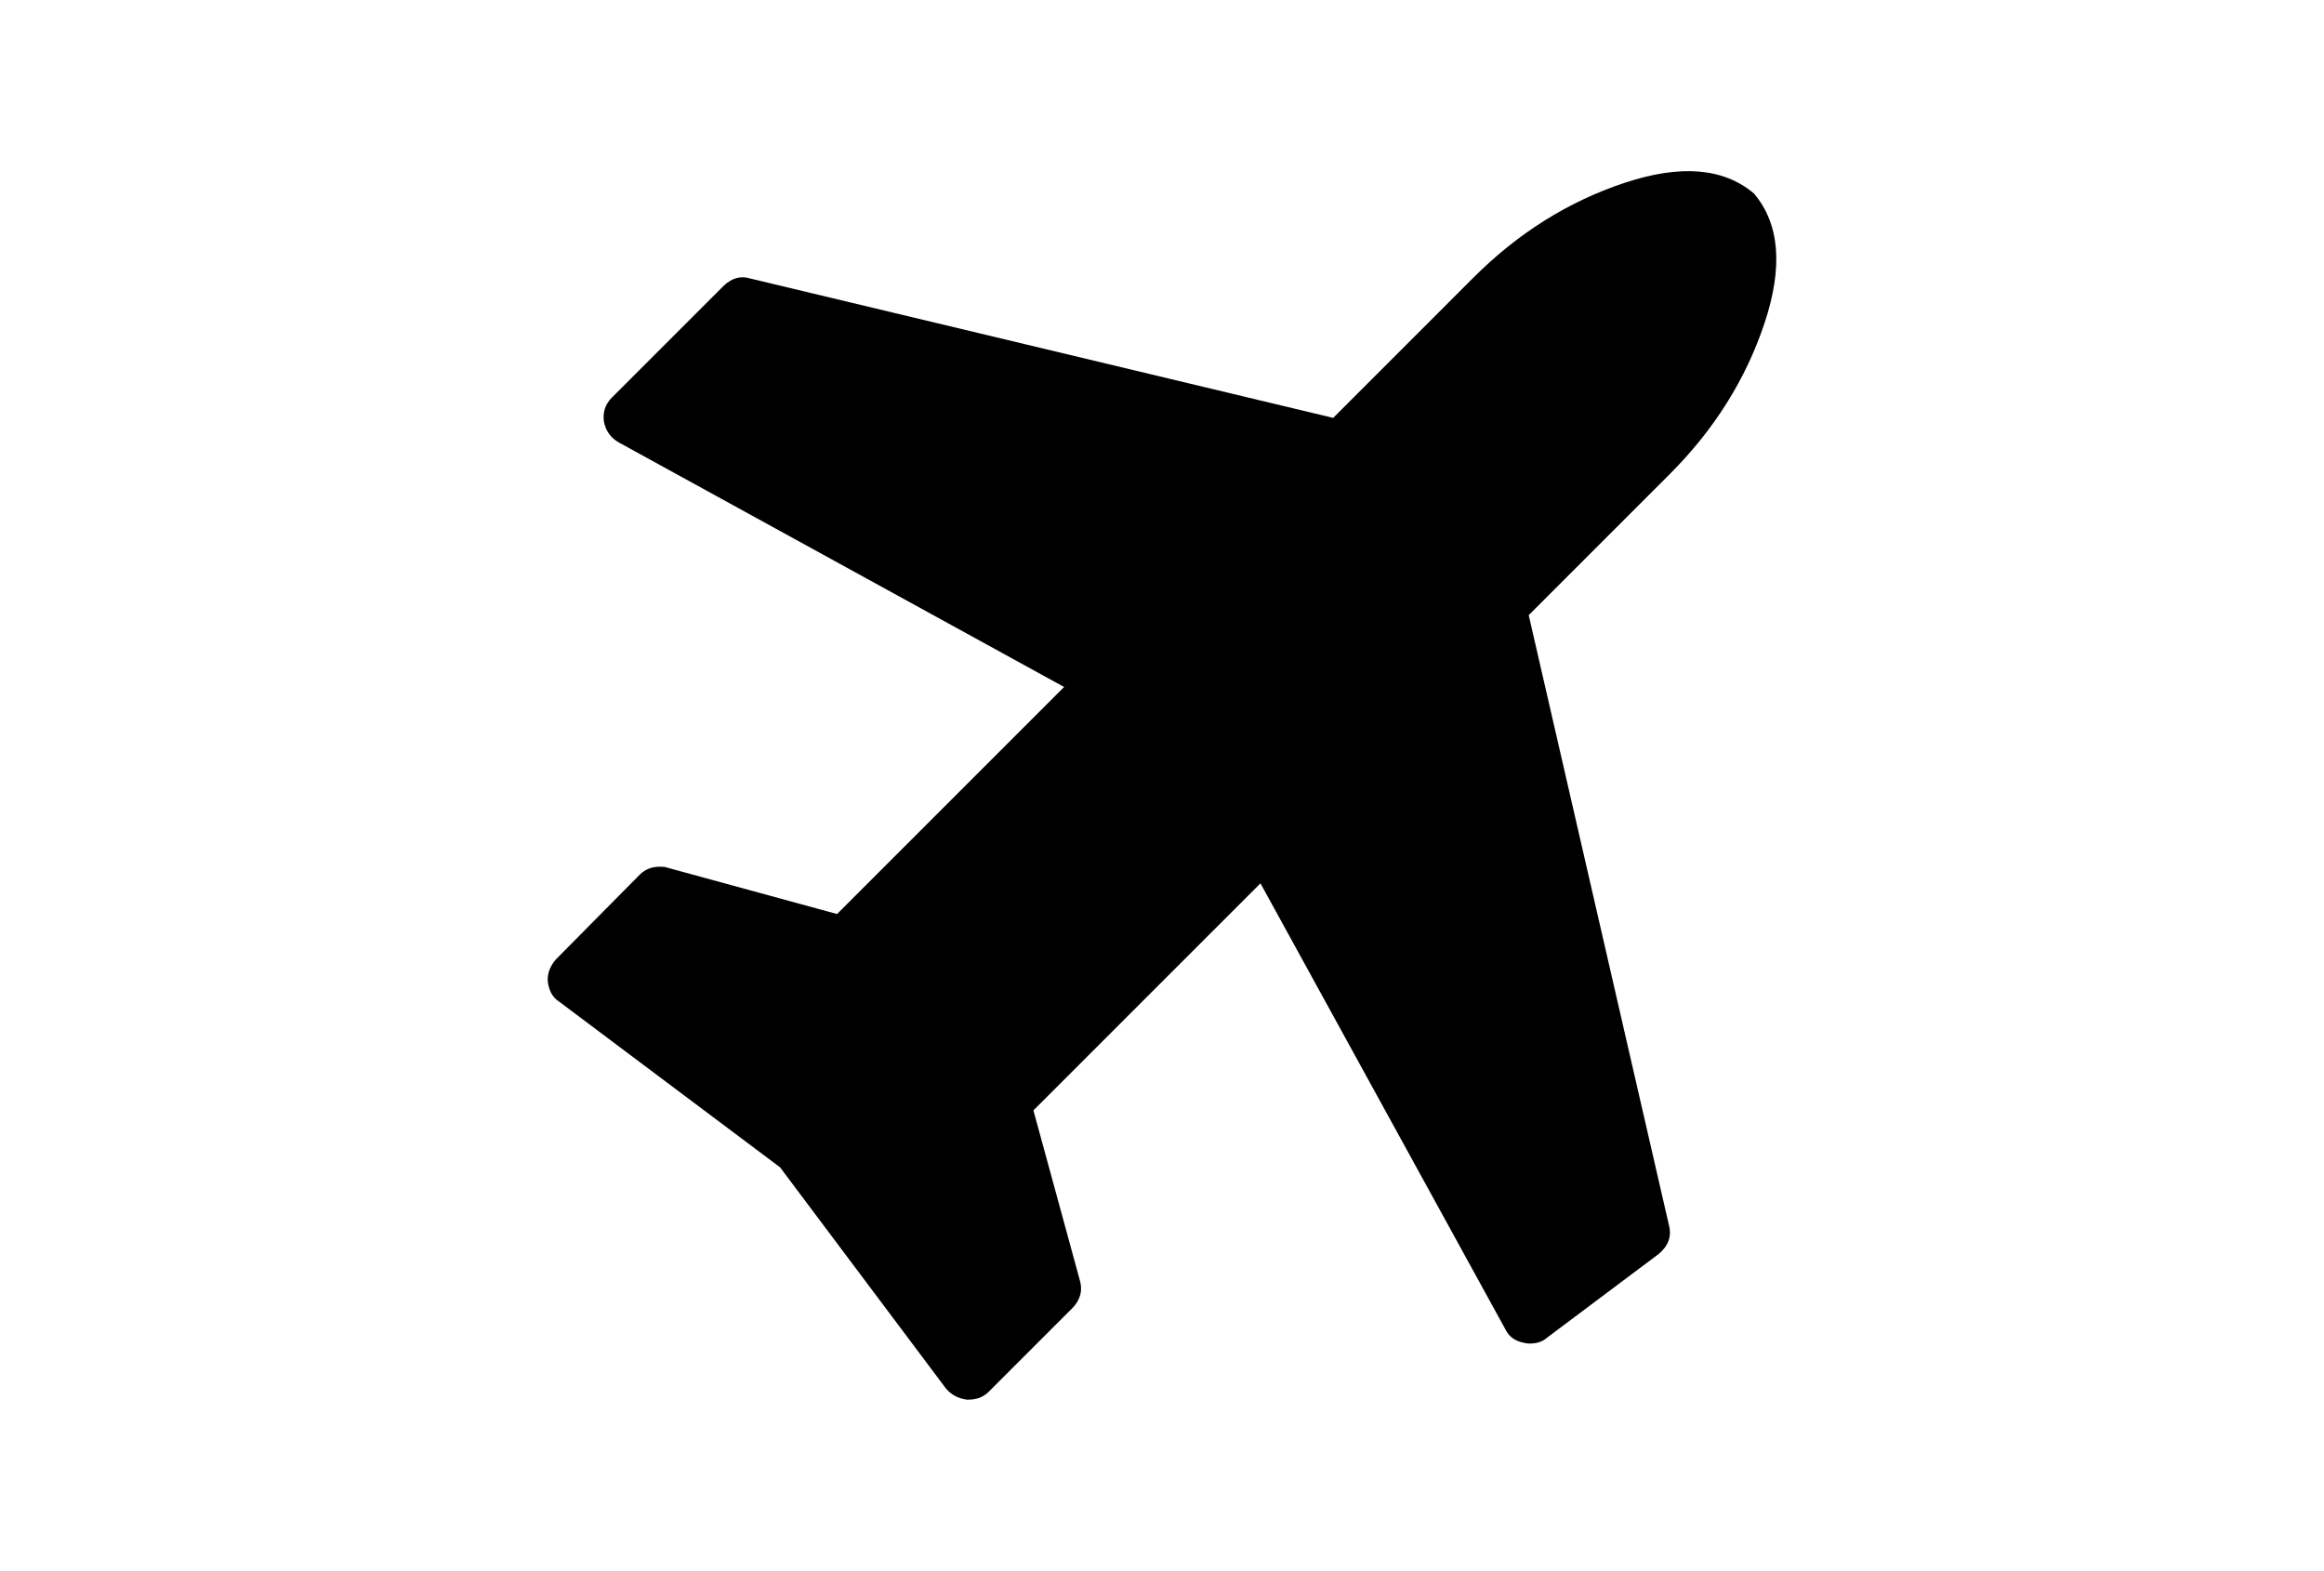
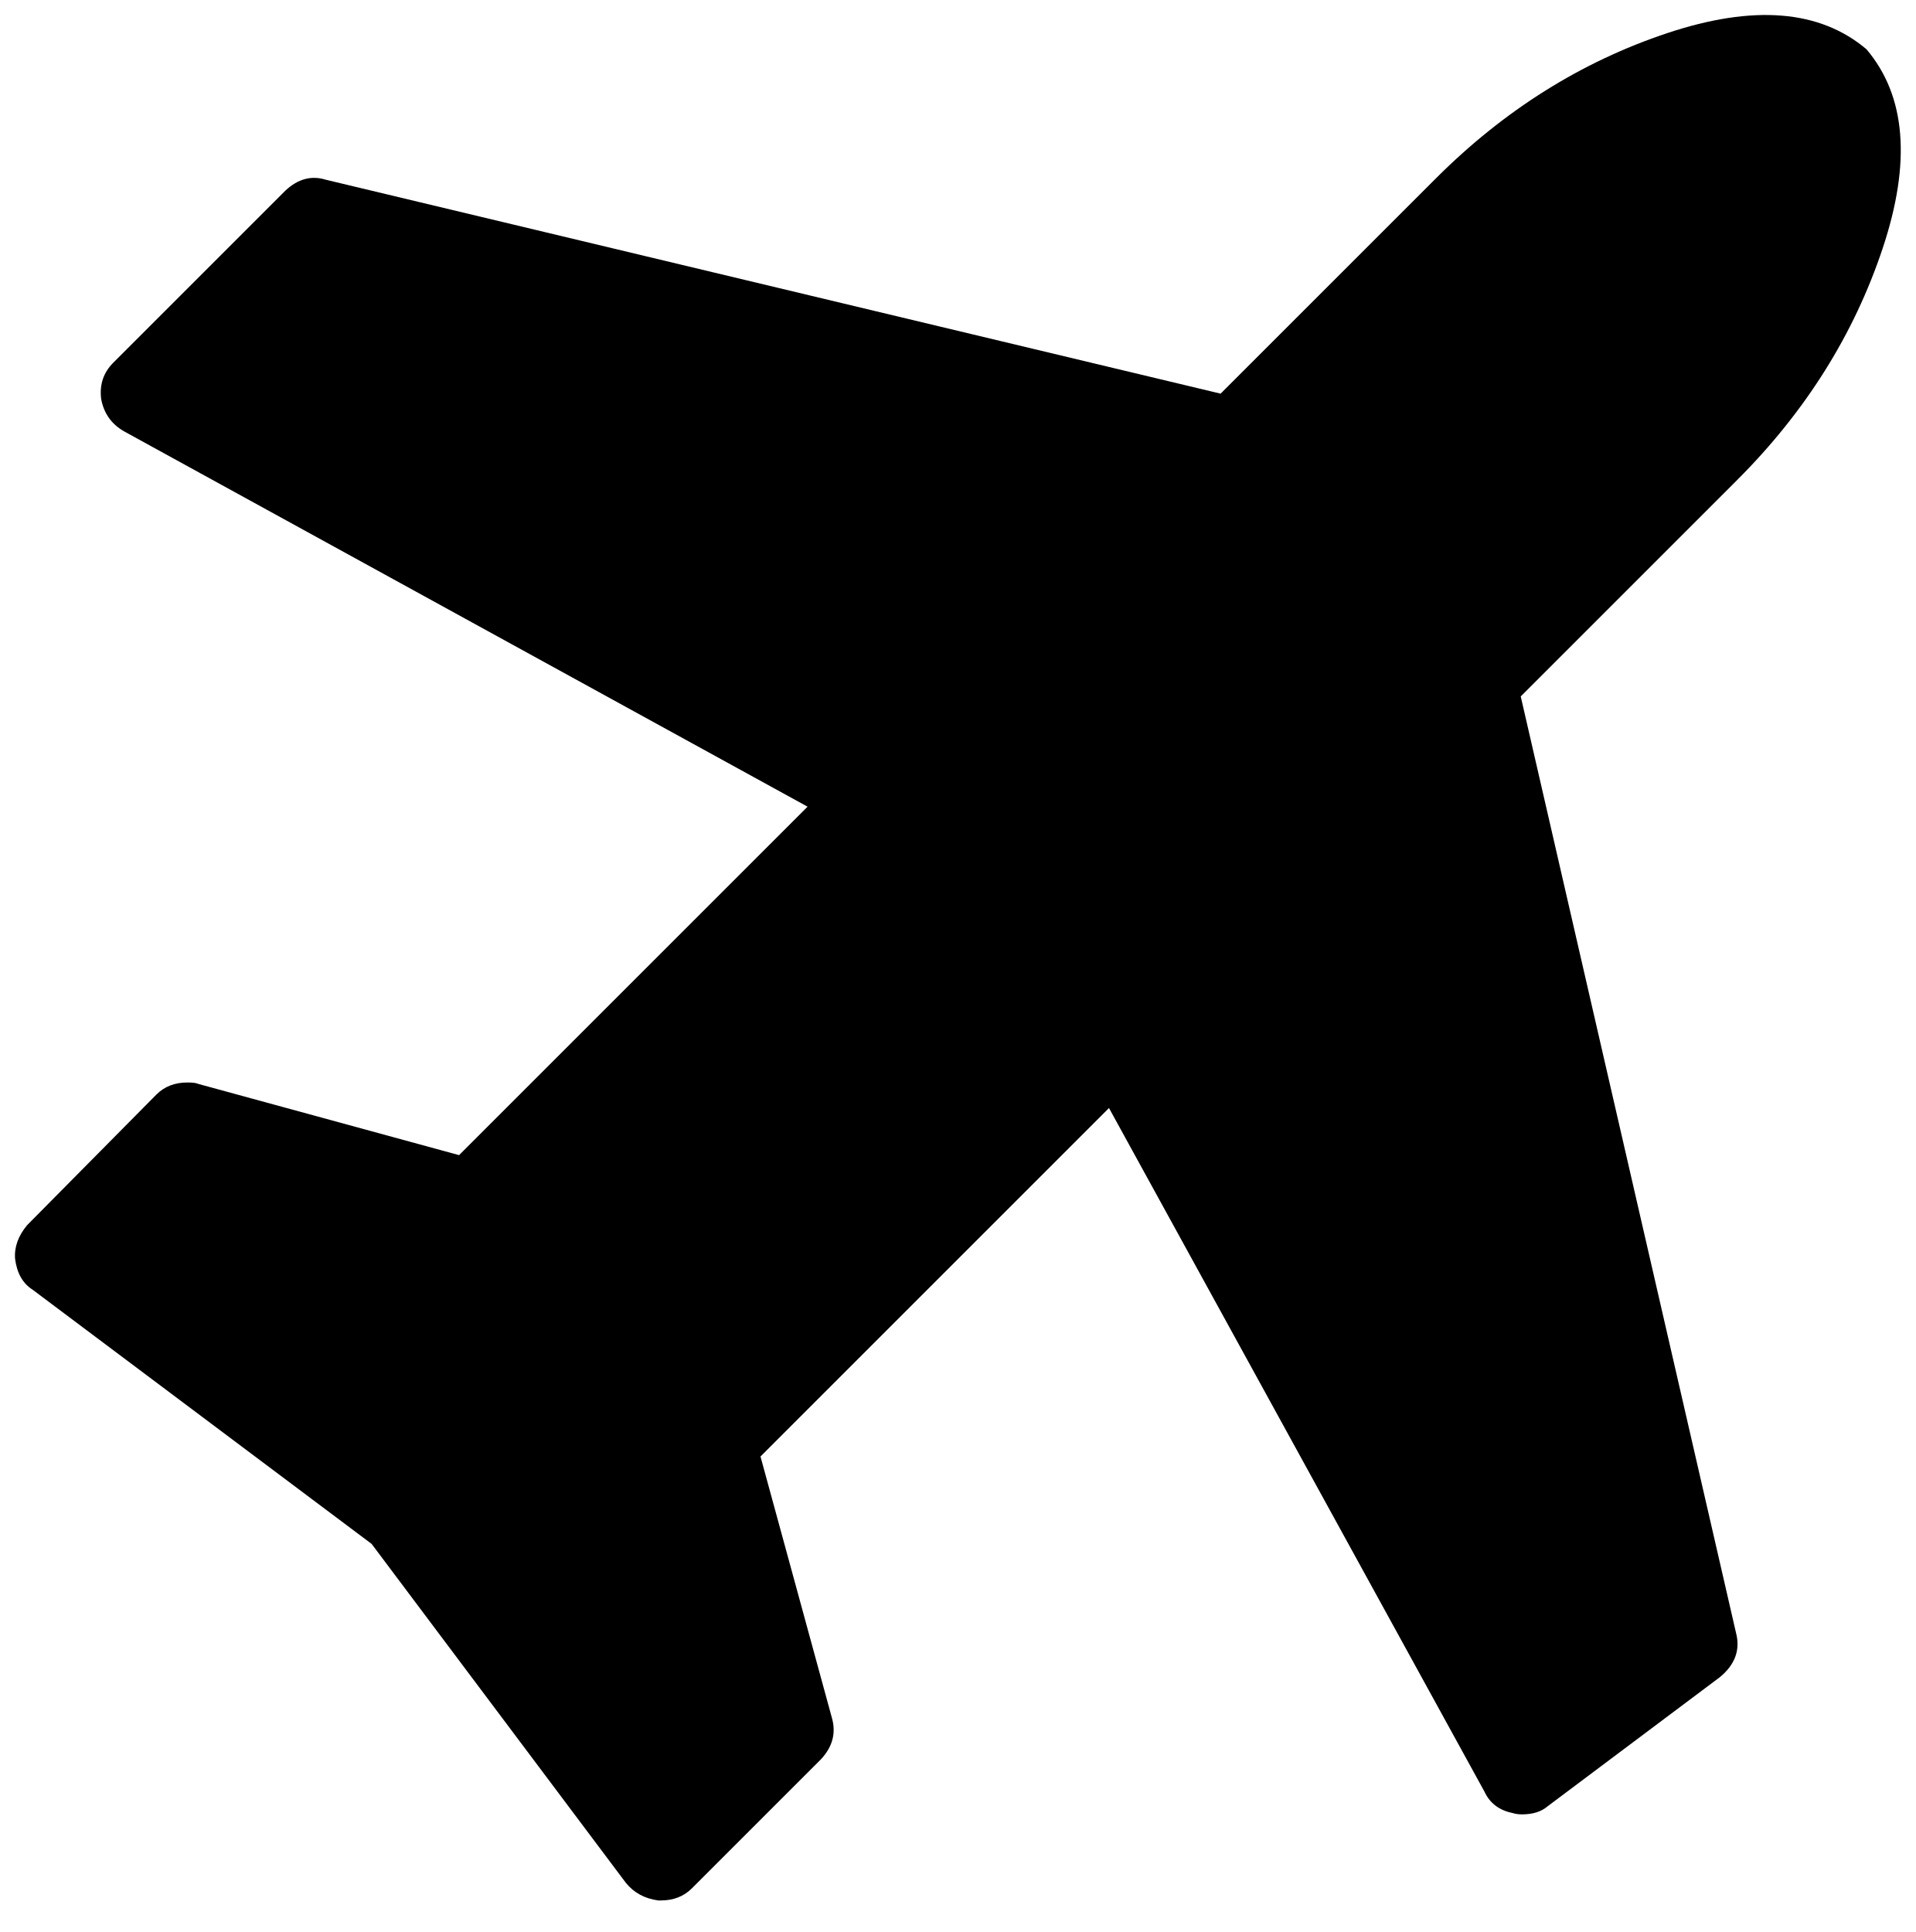
- <svg xmlns="http://www.w3.org/2000/svg" version="1.1" id="Capa_1" x="0px" y="0px" width="216px" height="146px" viewBox="0 0 216 146" enable-background="new 0 0 216 146" xml:space="preserve">
-   <path d="M163.998,30.042c1.738-5.214,1.412-9.233-0.979-12.058c-2.824-2.39-6.844-2.715-12.059-0.98  c-5.215,1.738-9.886,4.671-14.014,8.799l-13.036,13.036L69.732,25.885c-0.869-0.272-1.684-0.055-2.444,0.651L56.859,36.965  c-0.597,0.598-0.842,1.331-0.733,2.2c0.163,0.87,0.625,1.521,1.385,1.956L98.9,63.852L77.798,84.954l-15.806-4.317  c-0.108-0.055-0.325-0.082-0.651-0.082c-0.761,0-1.385,0.244-1.874,0.733l-7.821,7.903c-0.543,0.65-0.787,1.33-0.733,2.035  c0.108,0.869,0.461,1.494,1.059,1.875l20.531,15.397l15.398,20.531c0.489,0.598,1.141,0.95,1.956,1.06h0.163  c0.761,0,1.385-0.244,1.874-0.732l7.821-7.821c0.706-0.761,0.923-1.603,0.652-2.526l-4.318-15.806l21.102-21.103l22.731,41.39  c0.325,0.706,0.896,1.141,1.711,1.304c0.162,0.055,0.353,0.081,0.57,0.081c0.651,0,1.167-0.163,1.547-0.488l10.431-7.821  c0.922-0.76,1.248-1.656,0.977-2.688l-13.035-56.705l13.117-13.117C159.327,39.928,162.26,35.256,163.998,30.042z" />
+ <svg xmlns="http://www.w3.org/2000/svg" width="116px" height="117px" viewBox="0 0 116 117" version="1.1">
+   <defs />
+   <g id="Page-1" stroke="none" stroke-width="1" fill="none" fill-rule="evenodd">
+     <g id="plane" transform="translate(1, 1)" fill="#000000">
+       <path d="M112.998,14.042 C114.736,8.828 114.41,4.809 112.019,1.984 C109.195,-0.406 105.175,-0.731 99.96,1.004 C94.745,2.742 90.074,5.675 85.946,9.803 L72.91,22.839 L18.732,9.885 C17.863,9.613 17.048,9.83 16.288,10.536 L5.859,20.965 C5.262,21.563 5.017,22.296 5.126,23.165 C5.289,24.035 5.751,24.686 6.511,25.121 L47.9,47.852 L26.798,68.954 L10.992,64.637 C10.884,64.582 10.667,64.555 10.341,64.555 C9.58,64.555 8.956,64.799 8.467,65.288 L0.646,73.191 C0.103,73.841 -0.141,74.521 -0.087,75.226 C0.021,76.095 0.374,76.72 0.972,77.101 L21.503,92.498 L36.901,113.029 C37.39,113.627 38.042,113.979 38.857,114.089 L39.02,114.089 C39.781,114.089 40.405,113.845 40.894,113.357 L48.715,105.536 C49.421,104.775 49.638,103.933 49.367,103.01 L45.049,87.204 L66.151,66.101 L88.882,107.491 C89.207,108.197 89.778,108.632 90.593,108.795 C90.755,108.85 90.946,108.876 91.163,108.876 C91.814,108.876 92.33,108.713 92.71,108.388 L103.141,100.567 C104.063,99.807 104.389,98.911 104.118,97.879 L91.083,41.174 L104.2,28.057 C108.327,23.928 111.26,19.256 112.998,14.042 L112.998,14.042 Z" />
+     </g>
+   </g>
</svg>
